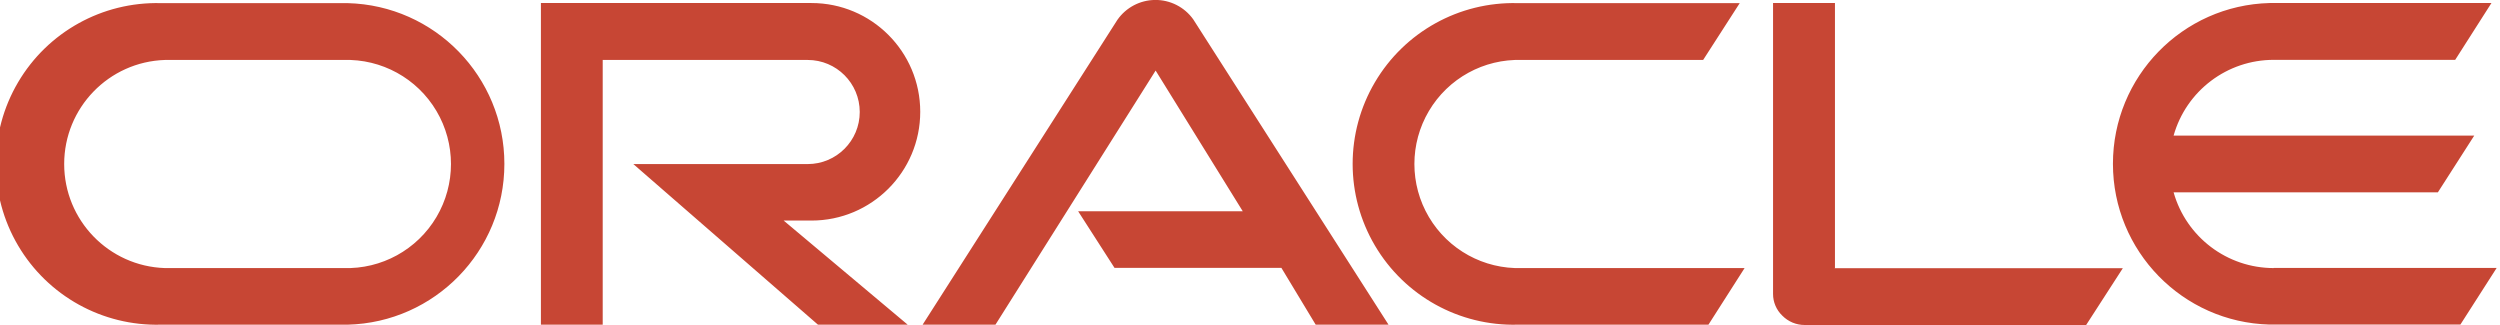
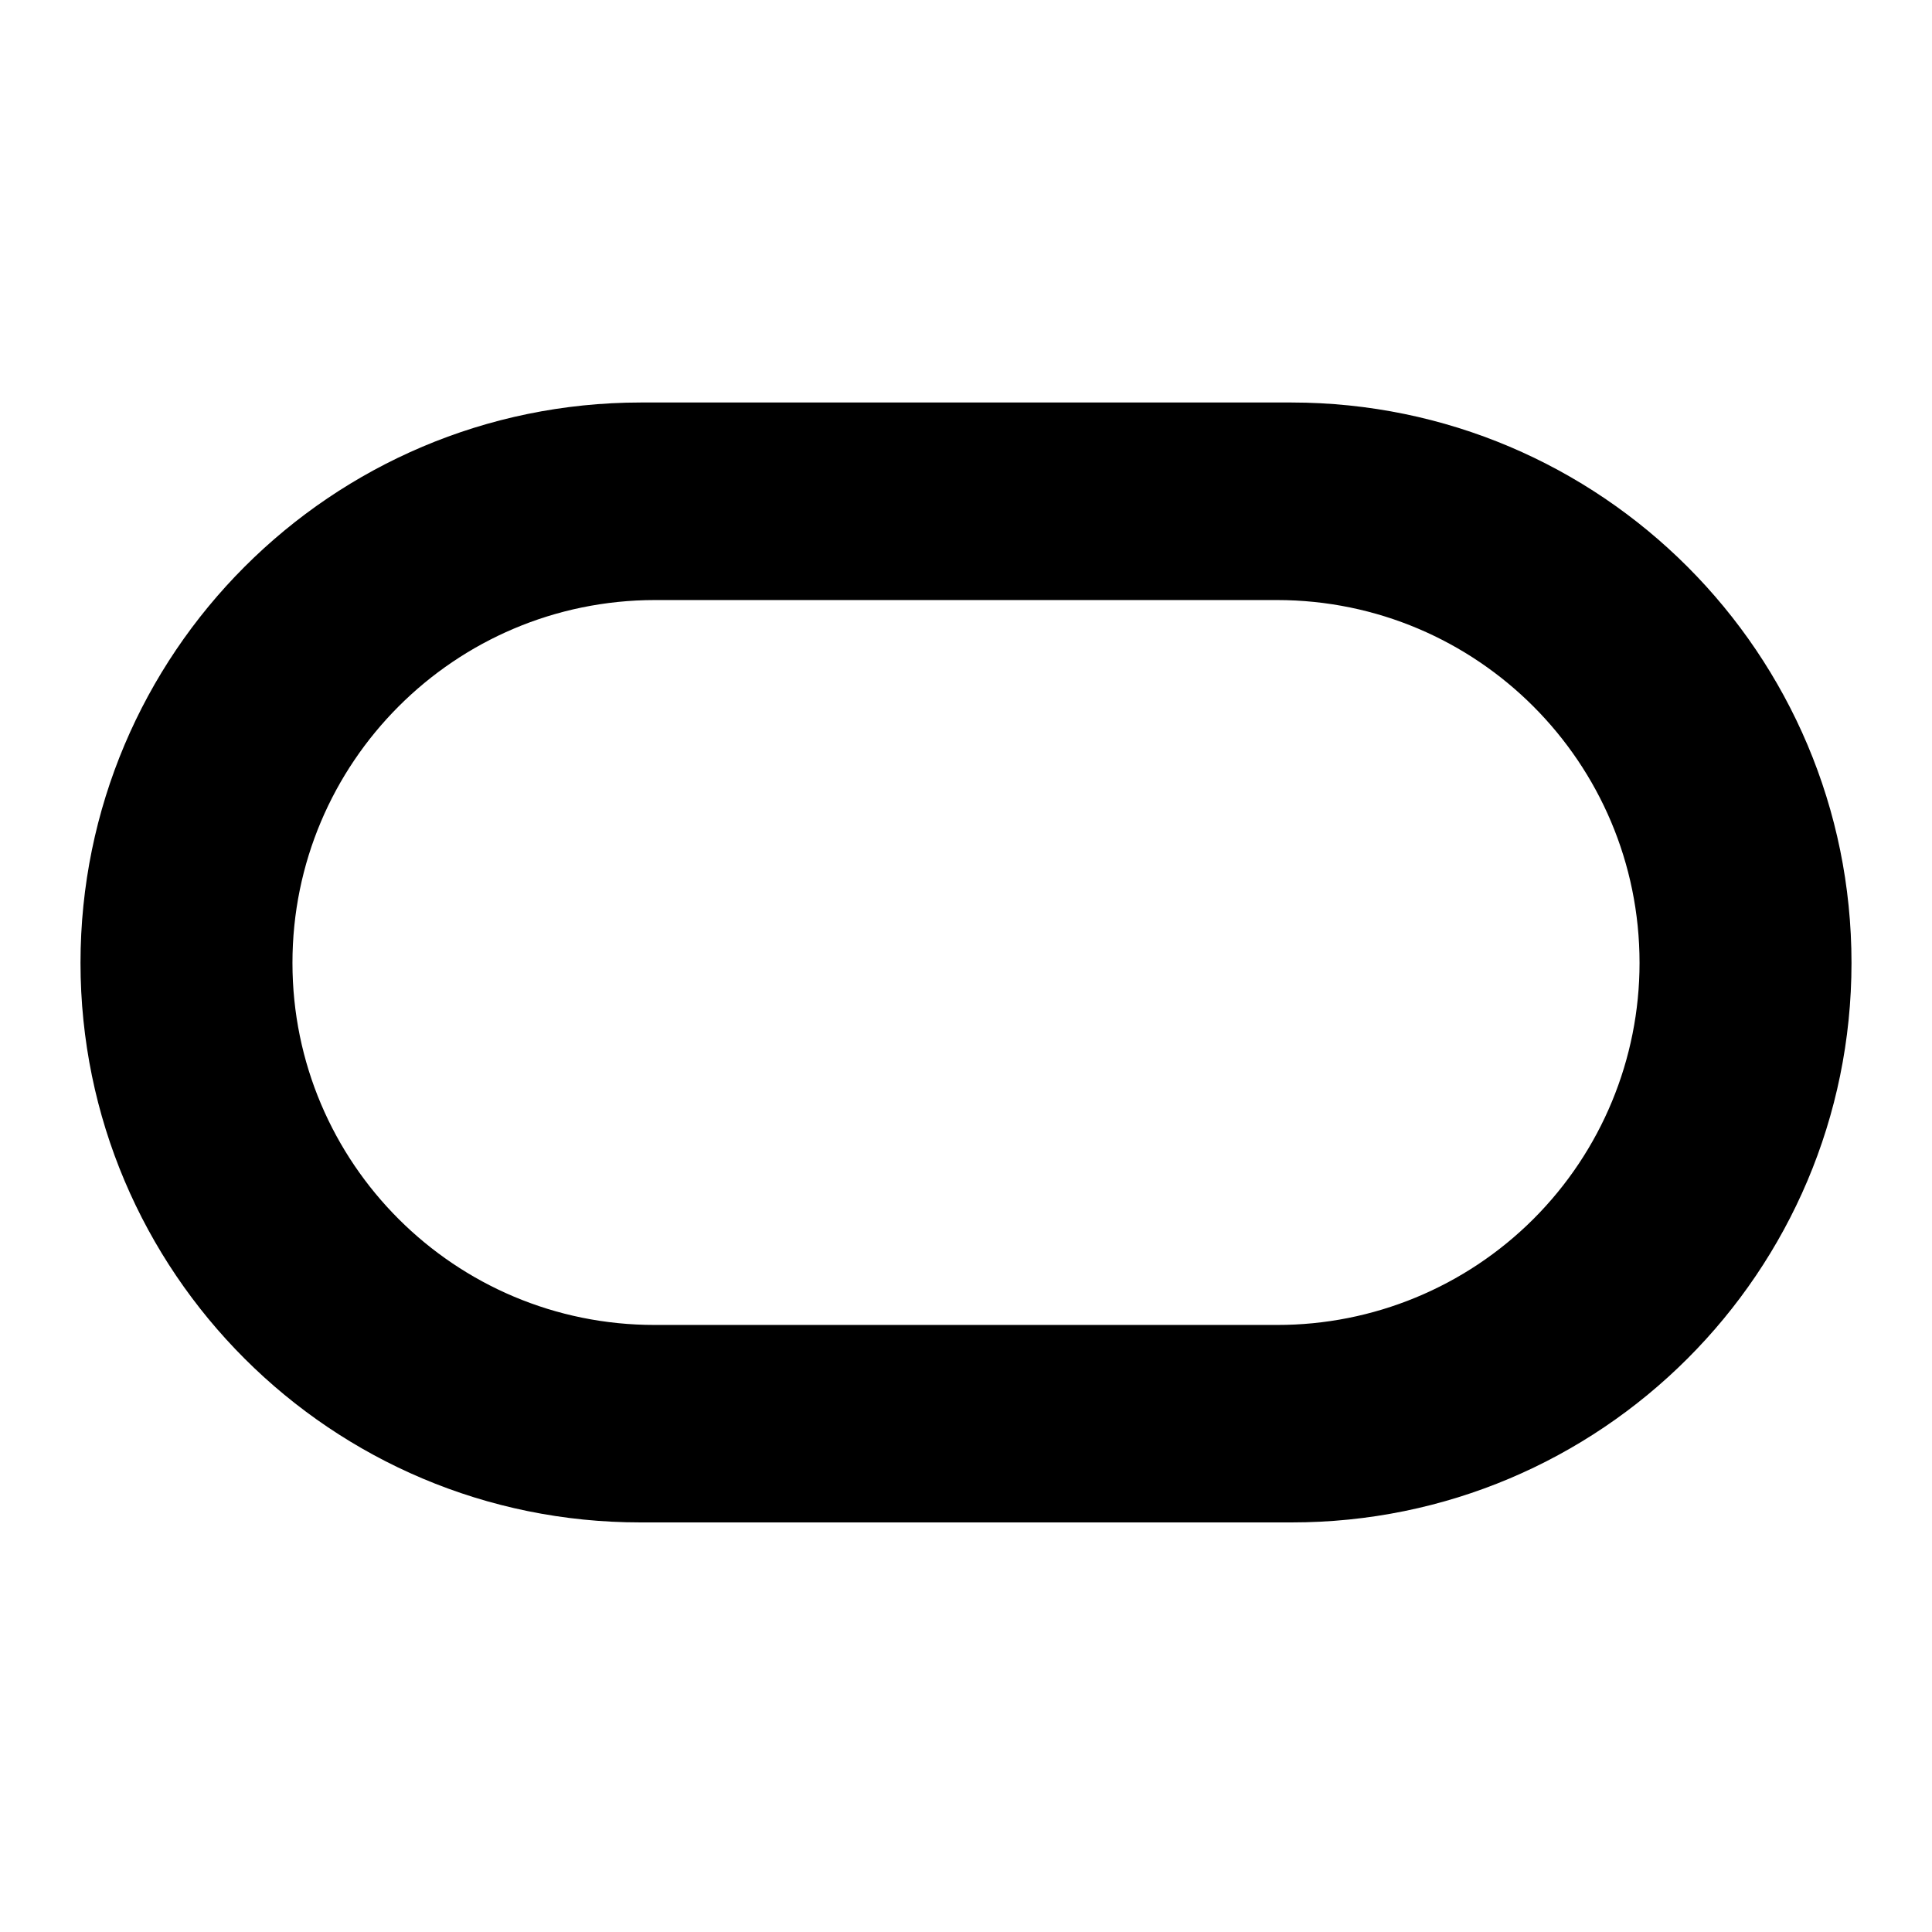
- <svg xmlns="http://www.w3.org/2000/svg" viewBox="0 0 231 30" preserveAspectRatio="xMinYMid">
-   <path d="M99.61,19.52h15.24l-8.05-13L92,30H85.27l18-28.17a4.29,4.29,0,0,1,7-.05L128.32,30h-6.73l-3.17-5.25H103l-3.36-5.23m69.93,5.23V0.28h-5.72V27.16a2.76,2.76,0,0,0,.85,2,2.89,2.89,0,0,0,2.08.87h26l3.39-5.25H169.54M75,20.38A10,10,0,0,0,75,.28H50V30h5.71V5.54H74.65a4.81,4.81,0,0,1,0,9.62H58.54L75.6,30h8.29L72.43,20.38H75M14.88,30H32.15a14.86,14.86,0,0,0,0-29.71H14.88a14.86,14.86,0,1,0,0,29.71m16.88-5.23H15.26a9.62,9.62,0,0,1,0-19.23h16.5a9.62,9.62,0,1,1,0,19.23M140.25,30h17.63l3.34-5.23H140.64a9.62,9.62,0,1,1,0-19.23h16.75l3.38-5.25H140.25a14.86,14.86,0,1,0,0,29.71m69.87-5.23a9.62,9.62,0,0,1-9.26-7h24.42l3.36-5.24H200.86a9.61,9.61,0,0,1,9.26-7h16.76l3.35-5.25h-20.5a14.86,14.86,0,0,0,0,29.71h17.63l3.35-5.23h-20.6" transform="translate(-0.02 0)" style="fill:#C74634" />
+ <svg xmlns="http://www.w3.org/2000/svg" width="512" height="512" viewBox="0 0 24 24">
+   <path fill-rule="evenodd" d="M7.957 18.912A6.953 6.953 0 0 1 1 11.962A6.963 6.963 0 0 1 7.957 5h8.087A6.961 6.961 0 0 1 23 11.962a6.952 6.952 0 0 1-6.956 6.95H7.957Zm7.907-2.453a4.497 4.497 0 0 0 4.503-4.497a4.507 4.507 0 0 0-4.503-4.508H8.136a4.507 4.507 0 0 0-4.503 4.508a4.498 4.498 0 0 0 4.503 4.497h7.728Z" />
</svg>
